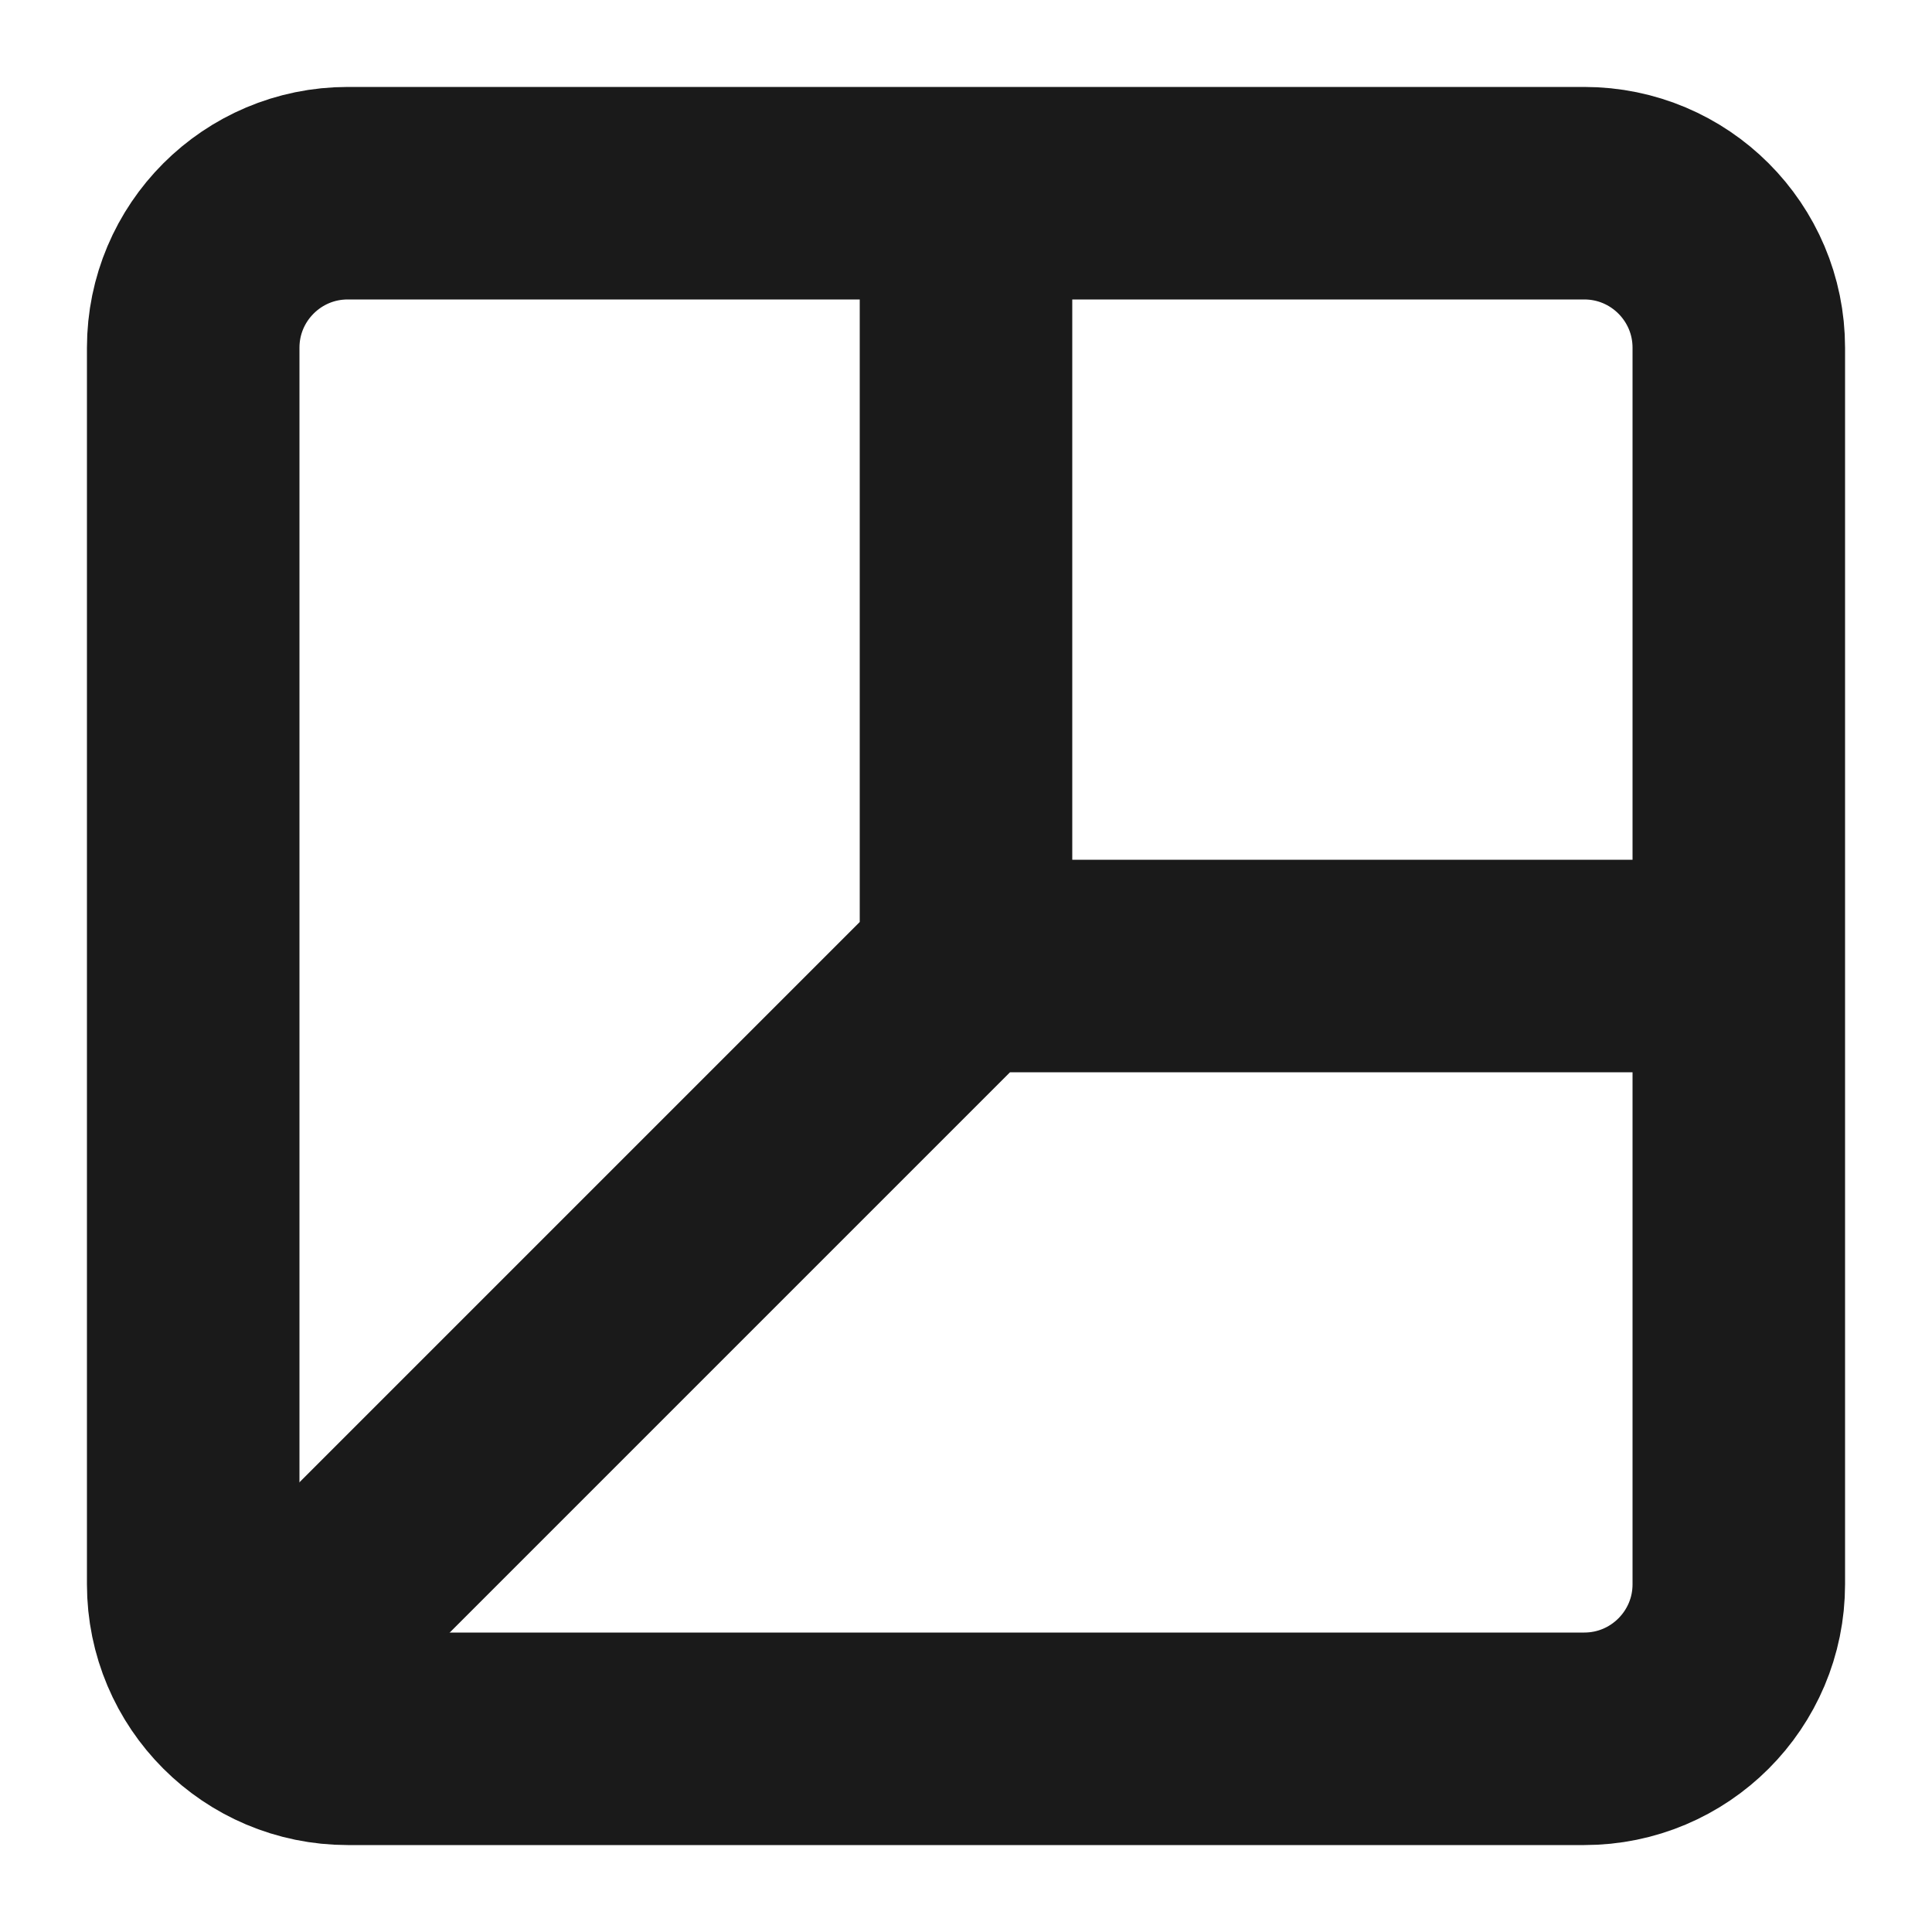
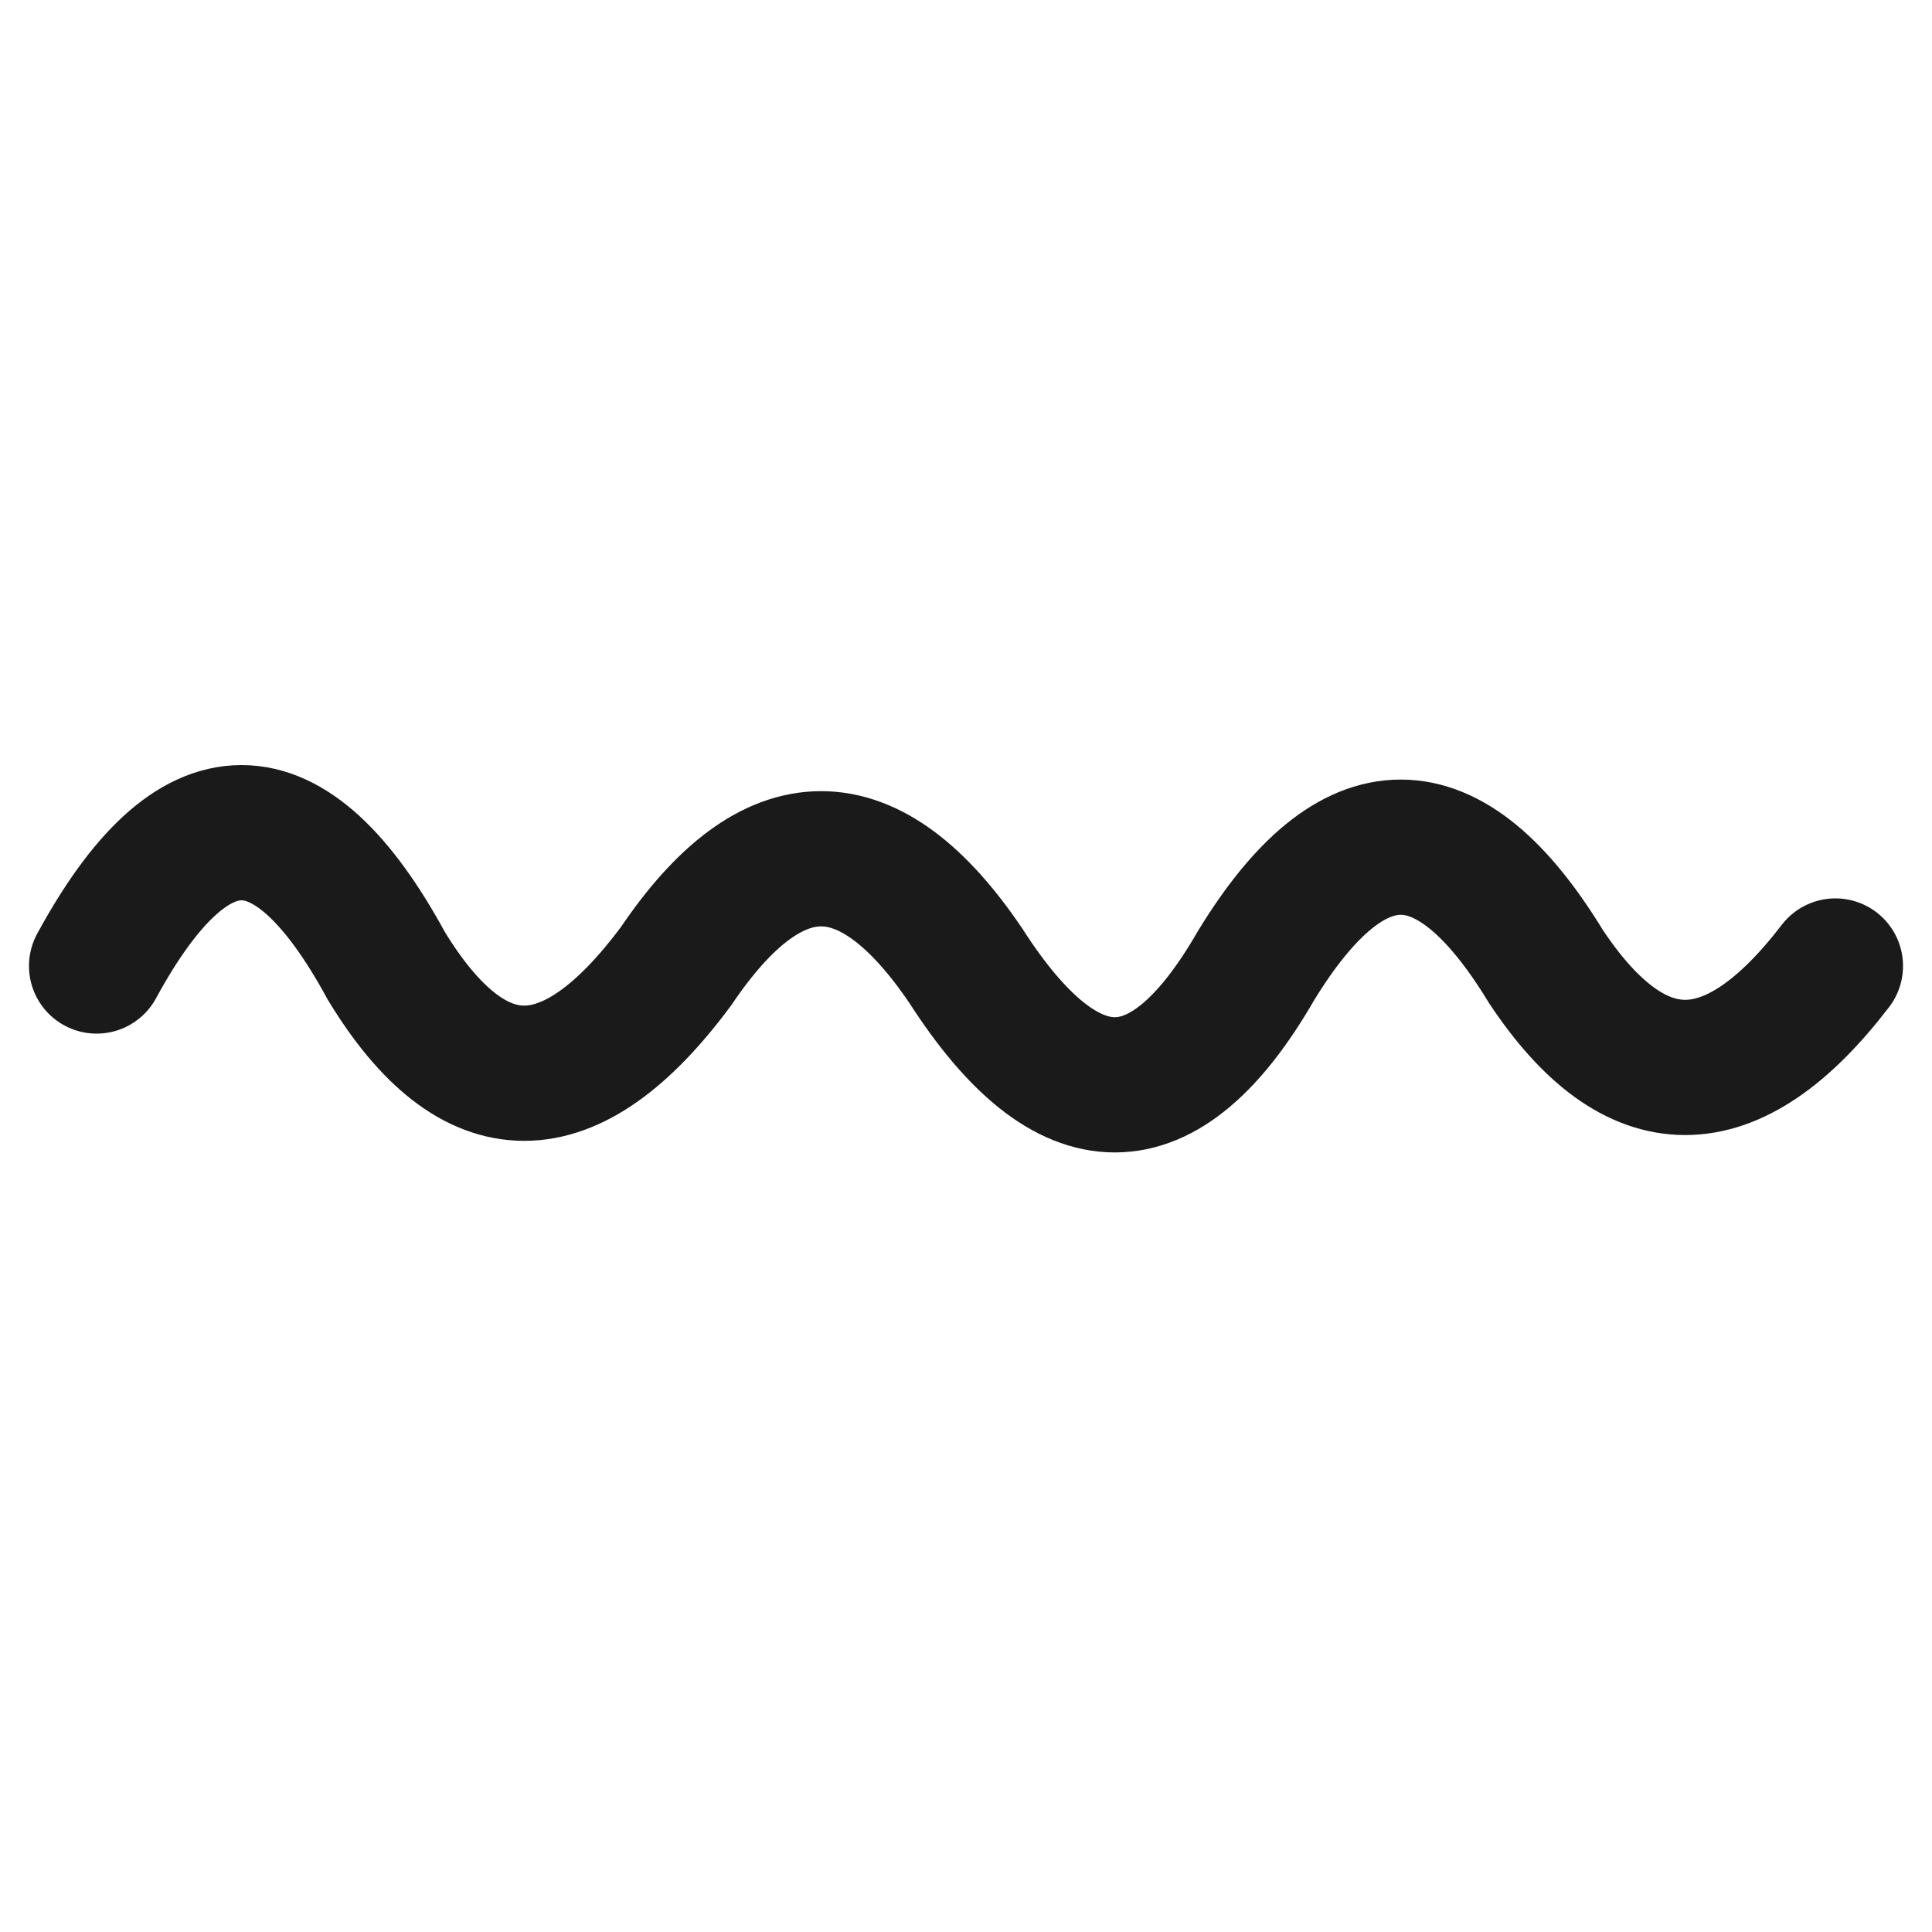
<svg xmlns="http://www.w3.org/2000/svg" viewBox="0 0 100 100">
-   <style>g{stroke:#1A1A1A}circle{fill:#1A1A1A}@media(prefers-color-scheme:dark){g{stroke:#ECE4D2}circle{fill:#ECE4D2}}</style>
-   <g fill="none" stroke-width="11">
-     <rect x="10" y="10" width="80" height="80" rx="8" />
-     <path d="M50 50L50 12M50 50L88 50M50 50L12 88" />
-   </g>
-   <circle cx="50" cy="50" r="5.5" />
+   <style>path{stroke:#1A1A1A}@media(prefers-color-scheme:dark){path{stroke:#ECE4D2}}</style>
+   <path transform="translate(4 42.1)" d="M1 7.9C6 -1.3 11 -1.3 16 7.9C20.511 15.3 25.511 15.3 31 7.9C36 0.5 41 0.5 46 7.9C51.27 16.1 56.27 16.1 61 7.9C66 -0.3 71 -0.3 76 7.9C80.634 14.9 85.634 14.9 91 7.9" fill="none" stroke-width="7" stroke-linecap="round" />
</svg>
